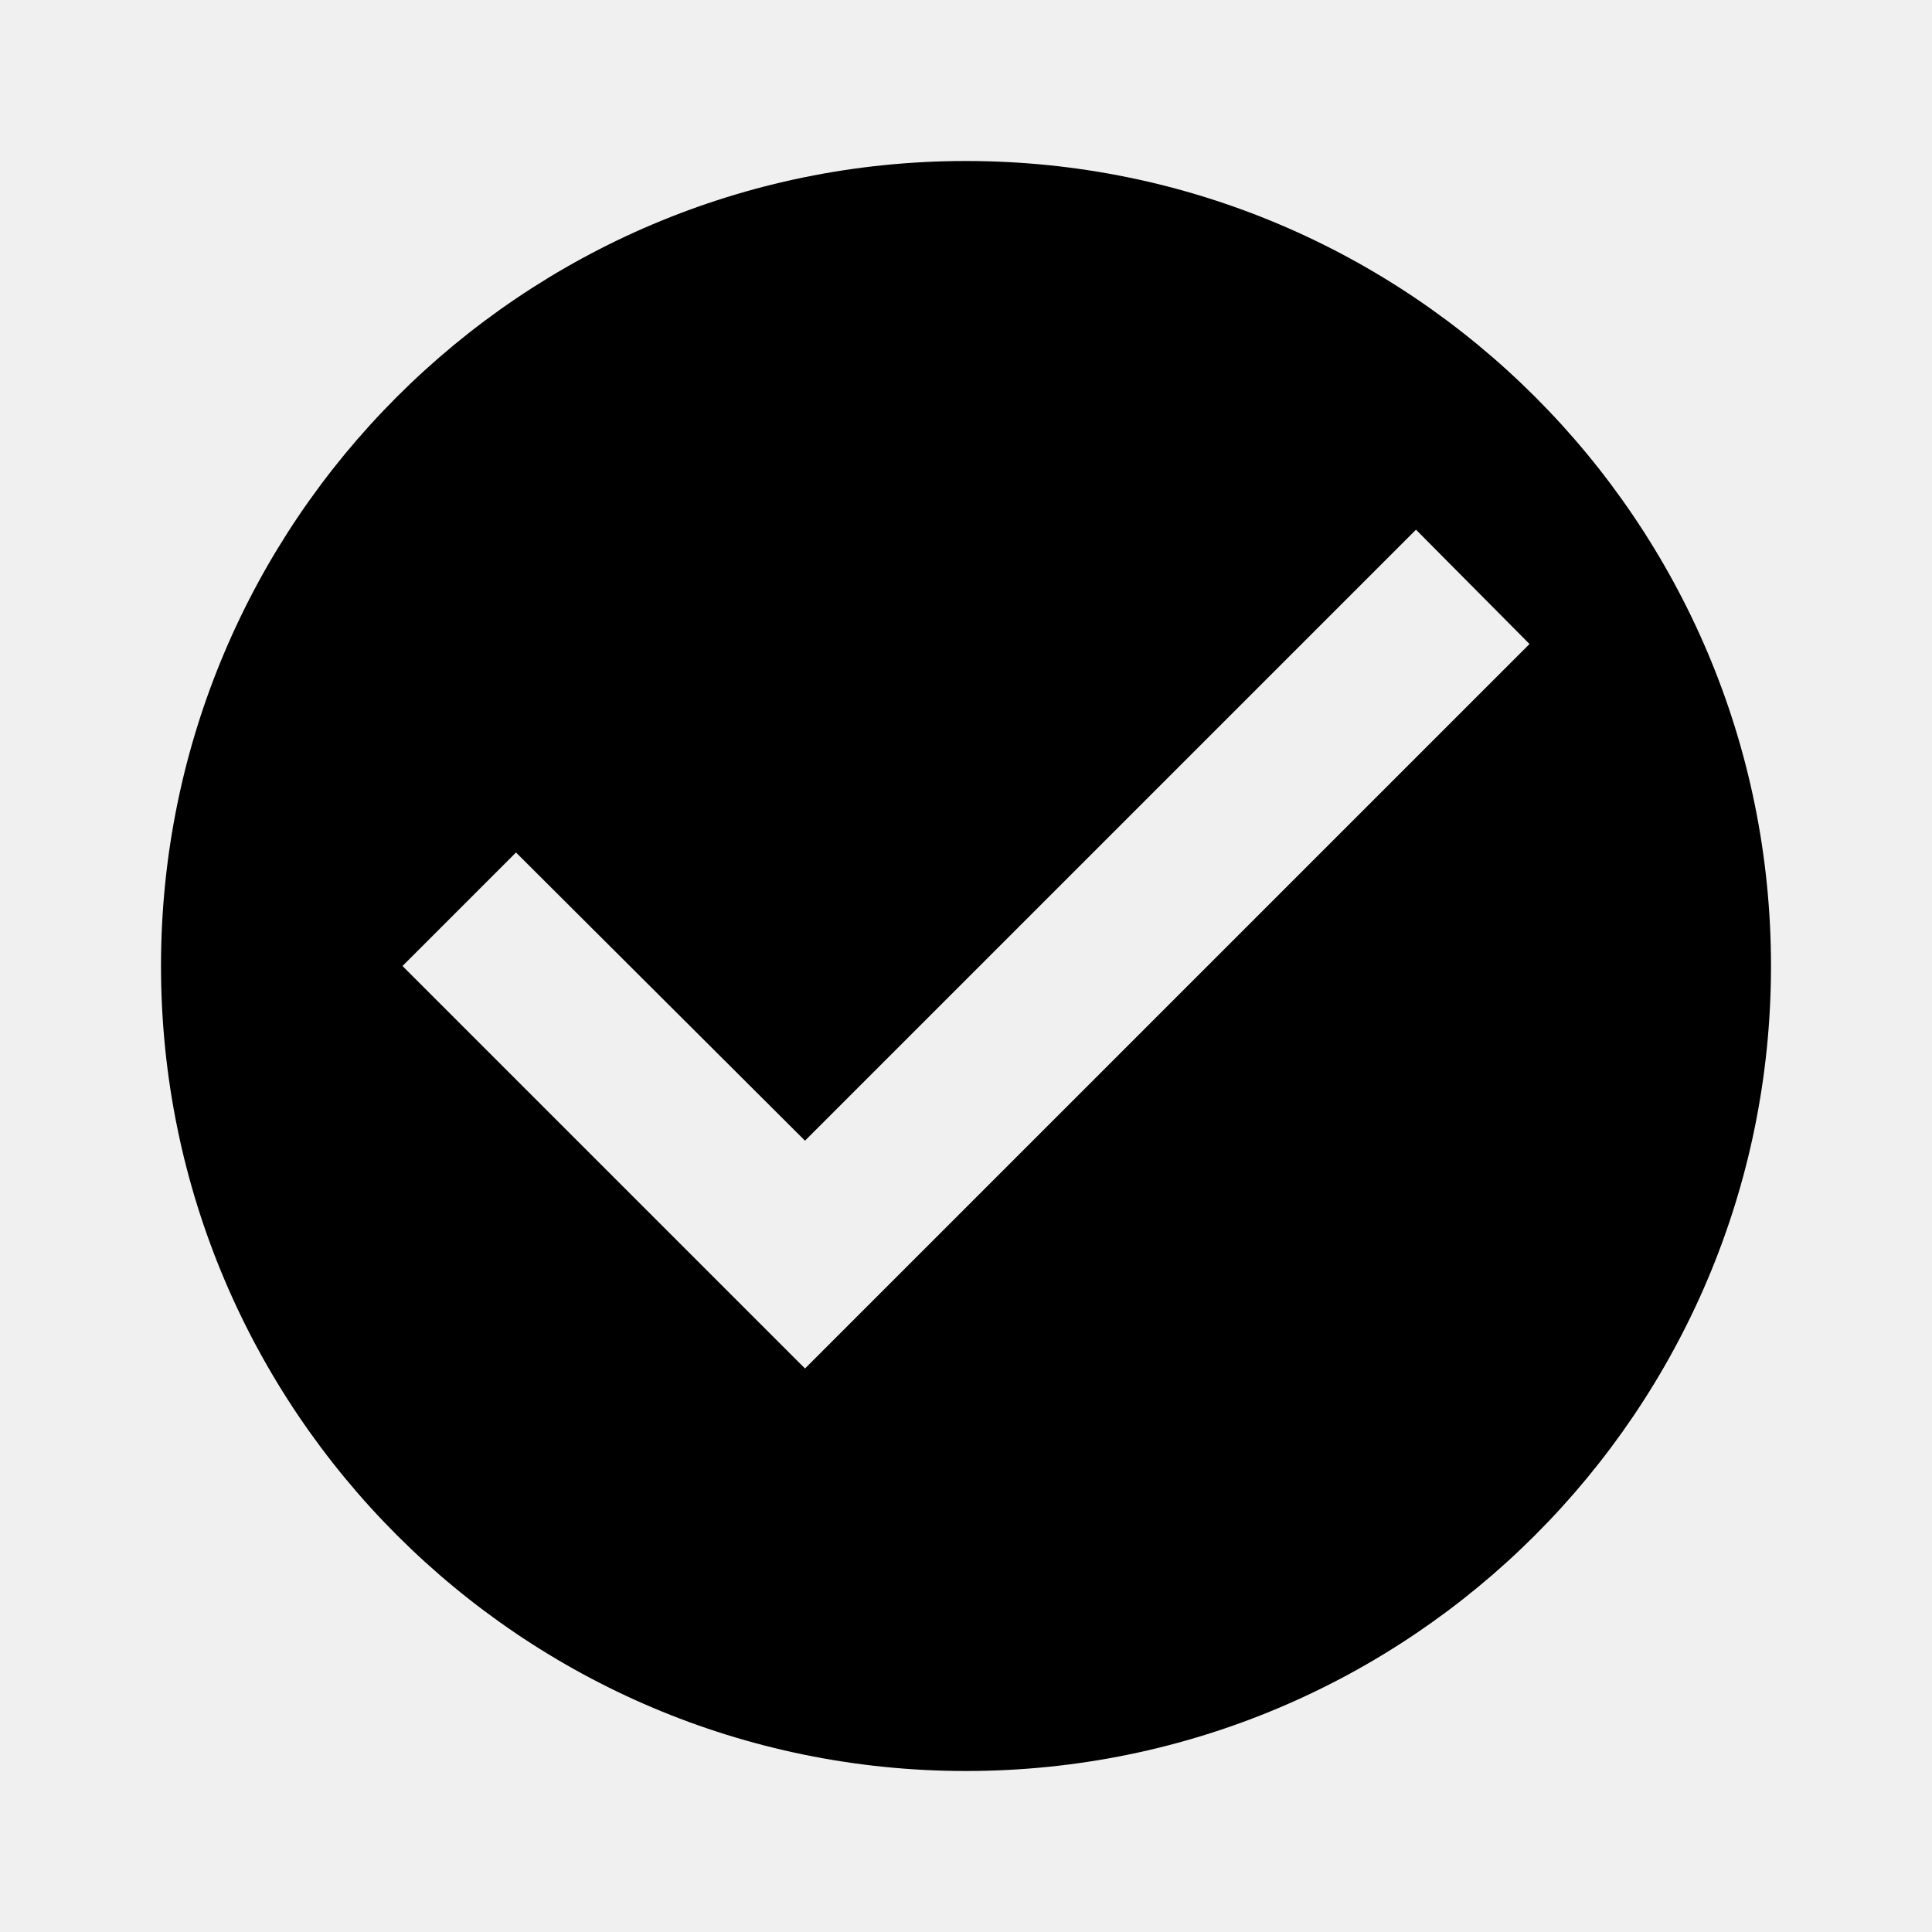
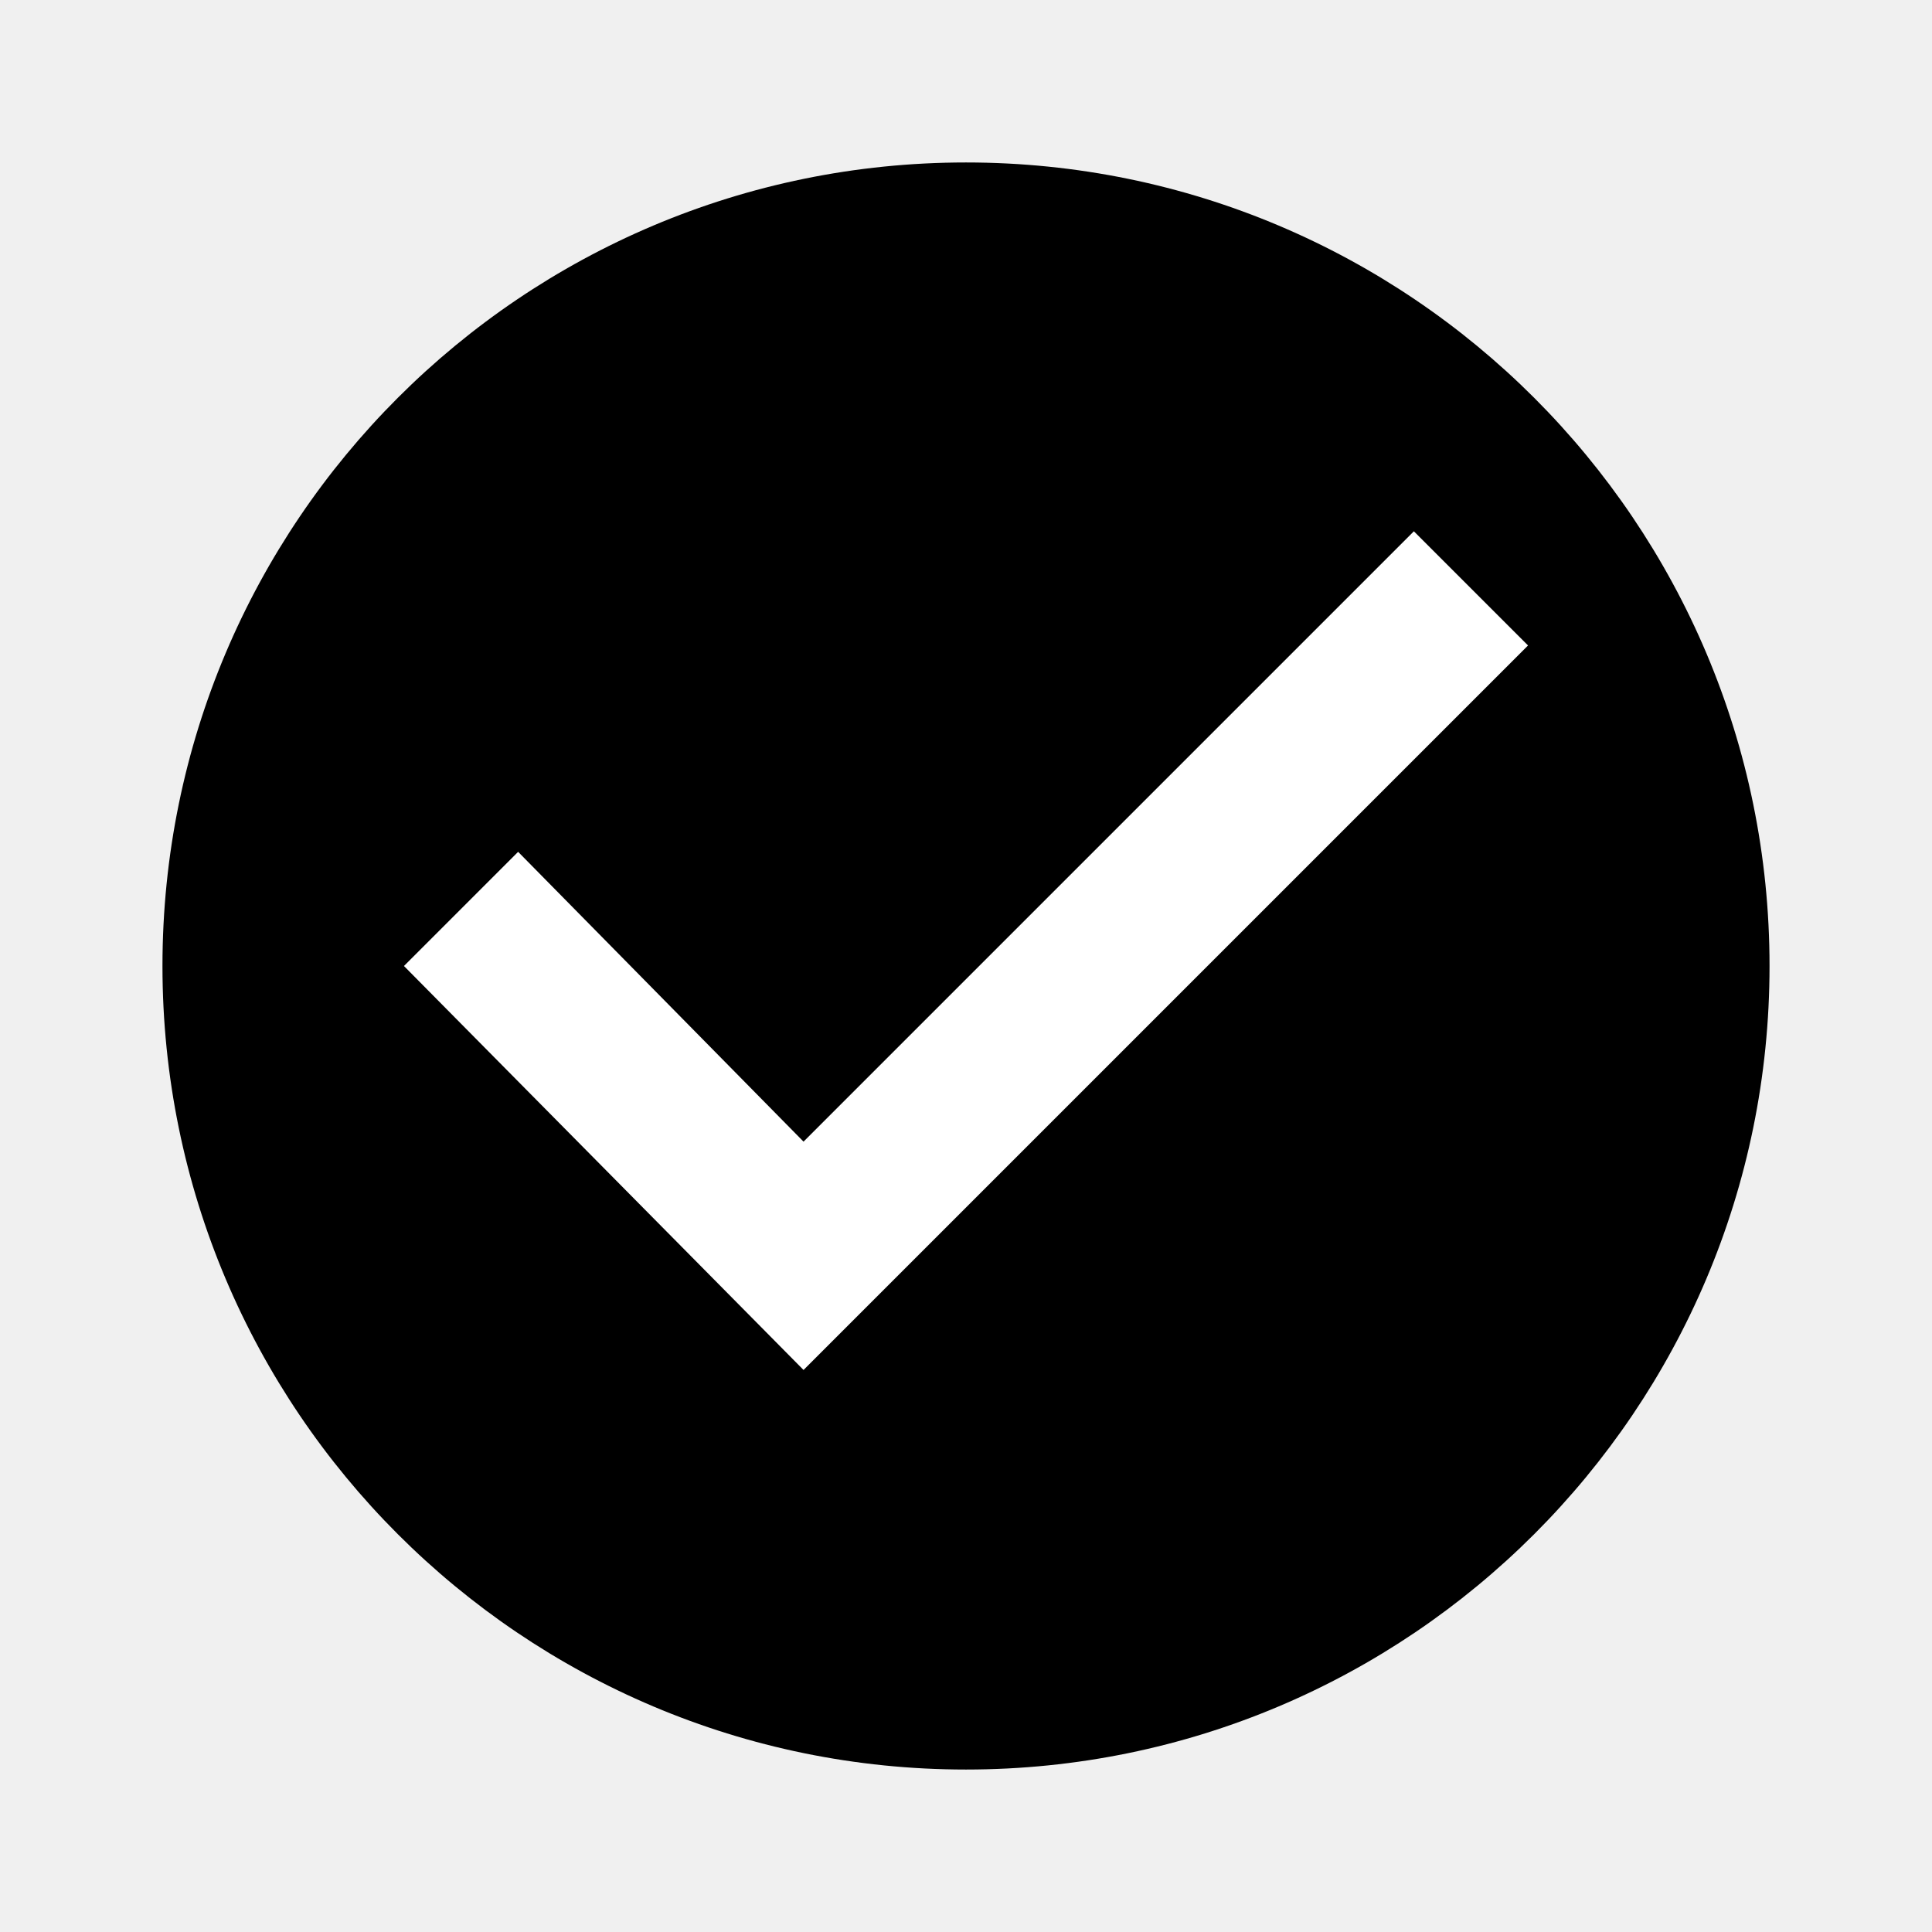
- <svg xmlns="http://www.w3.org/2000/svg" version="1.2" overflow="visible" preserveAspectRatio="none" viewBox="0 0 24 24" width="20" height="20">
-   <g>
-     <path d="M12 2C6.48 2 2 6.48 2 12s4.48 10 10 10 10-4.48 10-10S17.52 2 12 2zm-2 15l-5-5 1.41-1.41L10 14.17l7.59-7.59L19 8l-9 9z" vector-effect="non-scaling-stroke" fill="currentColor" />
-   </g>
+ <svg xmlns="http://www.w3.org/2000/svg" version="1.2" overflow="visible" preserveAspectRatio="none" viewBox="0 0 44 44" vector-effect="non-scaling-stroke" fill="currentColor">
+   <style type="text/css">
+ 	.st1{fill:#FFFFFF;}
+ </style>
+   <circle id="body" cx="22" cy="22" r="18.3" />
+   <polygon id="check" class="st1" points="34.8,14.7 18.3,31.2 9.2,22 11.8,19.4 18.3,26 32.2,12.1" />
</svg>
